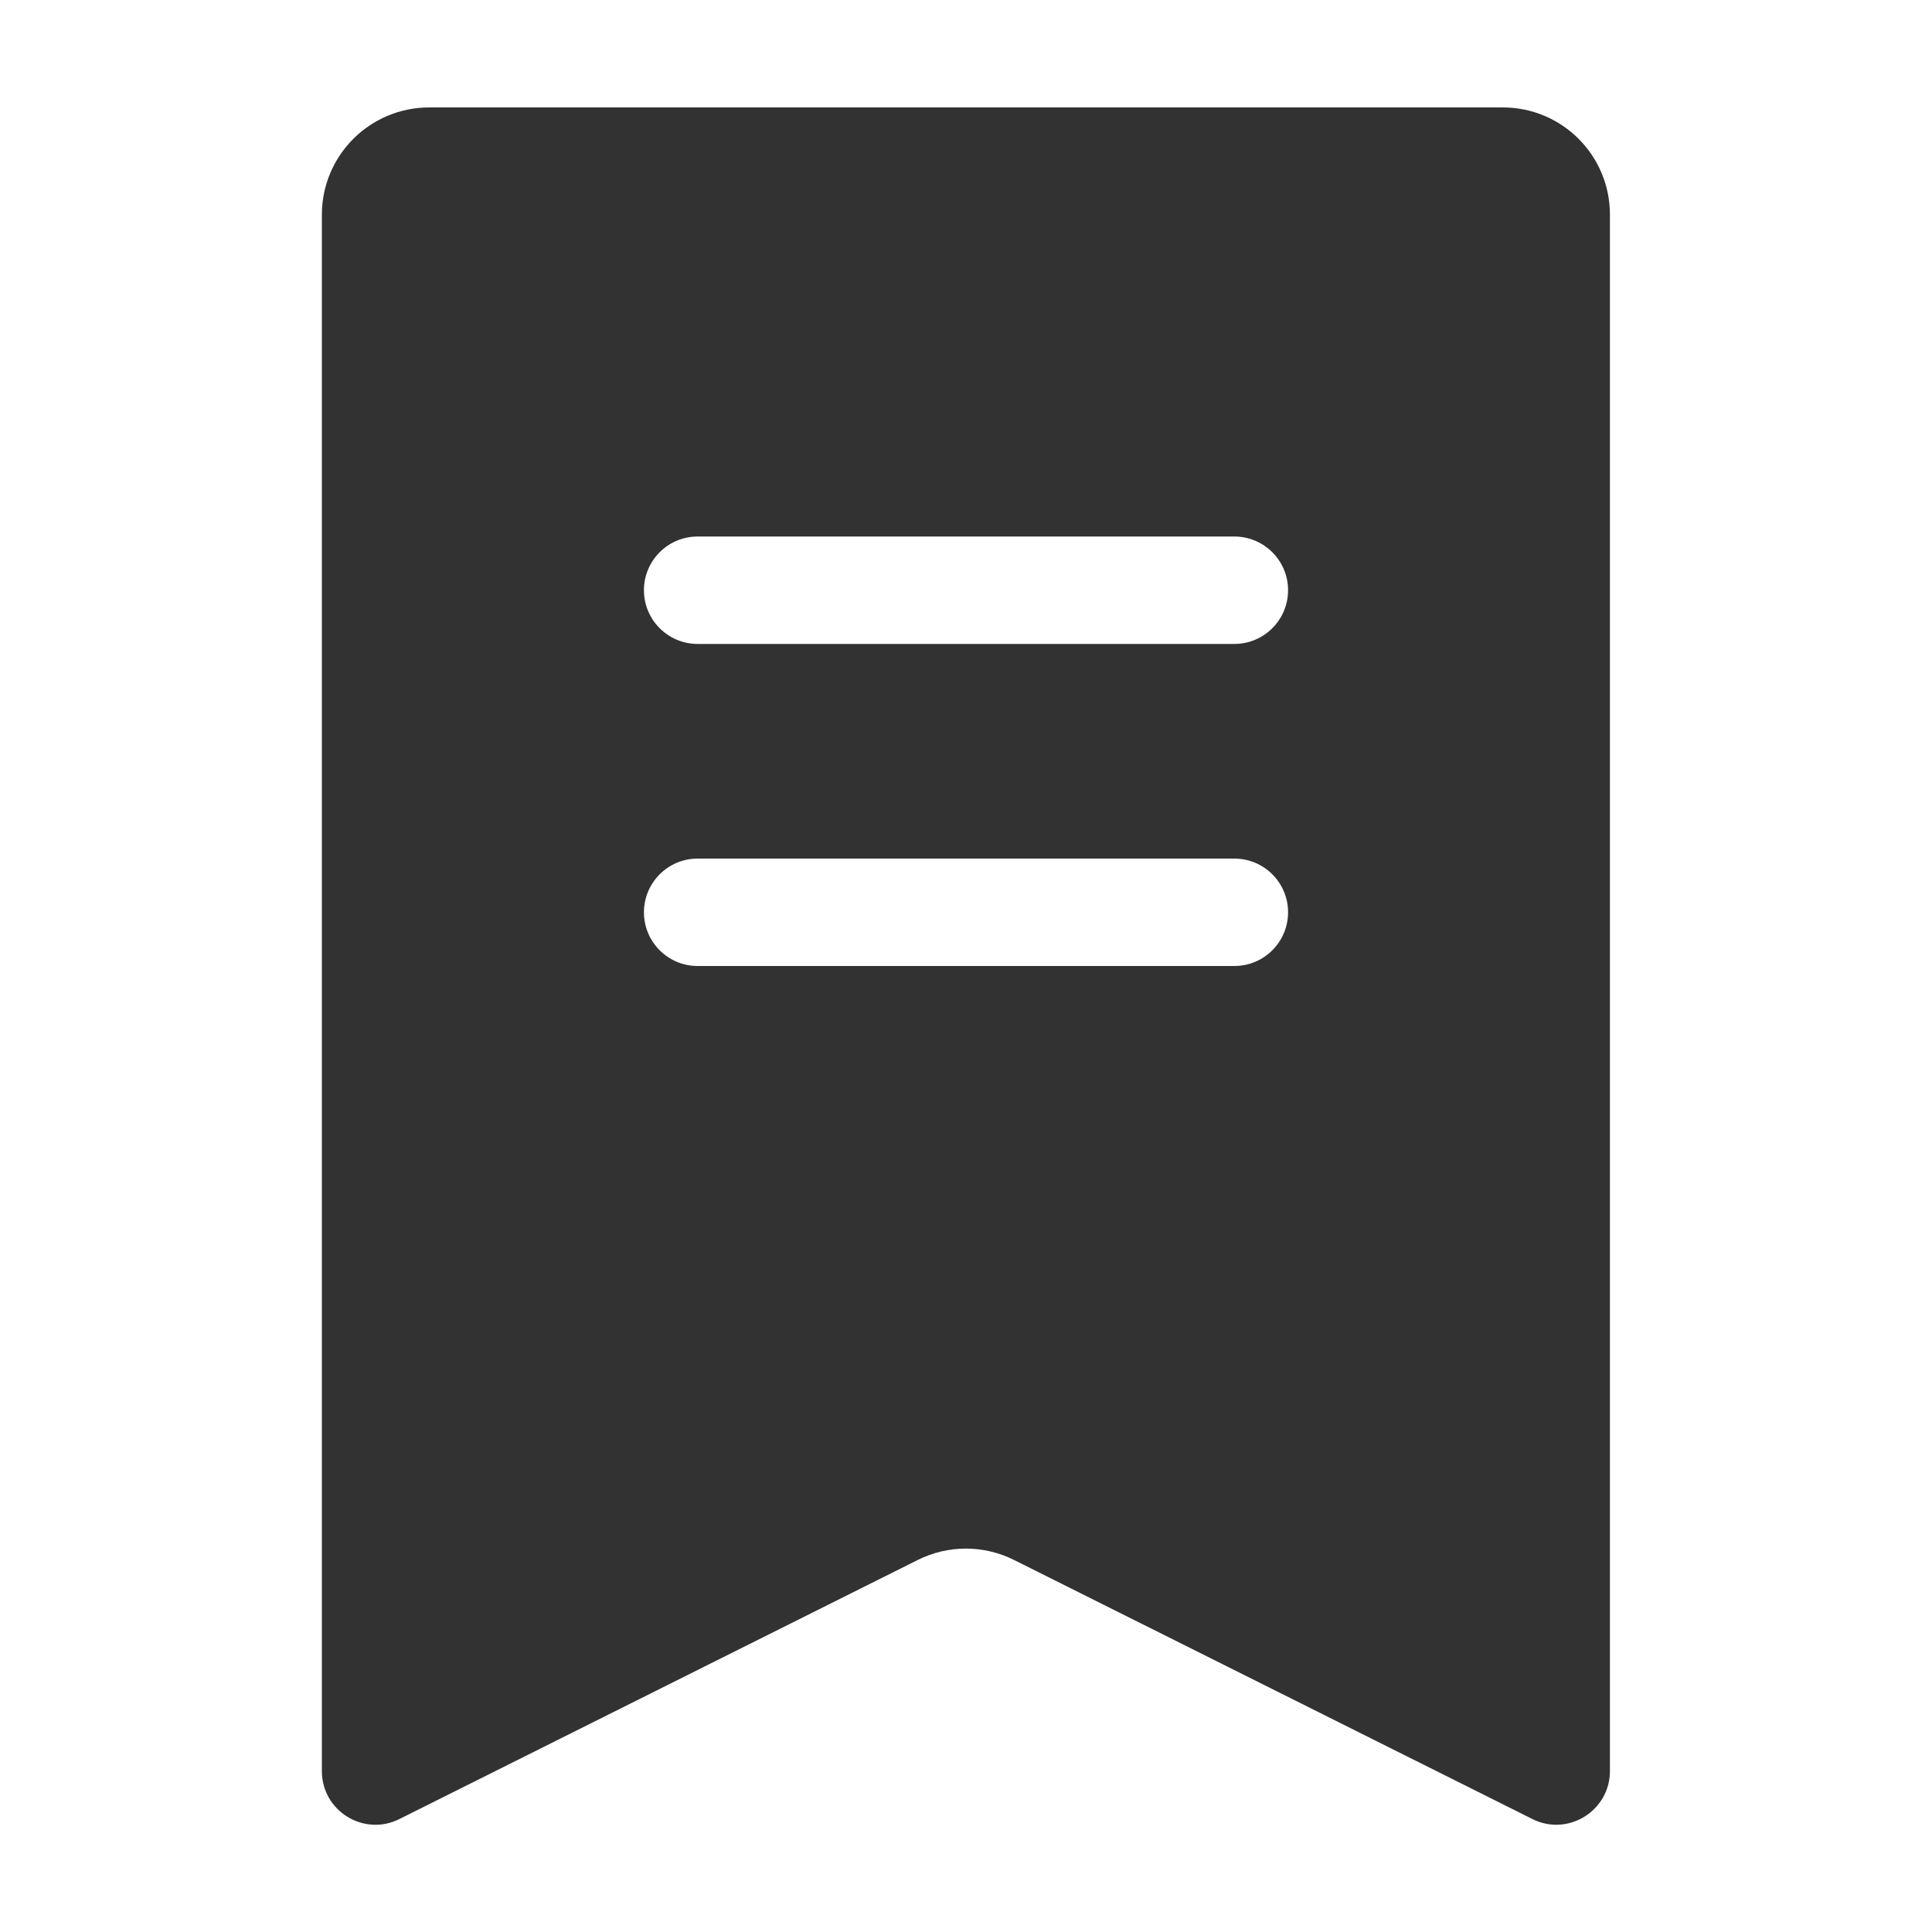
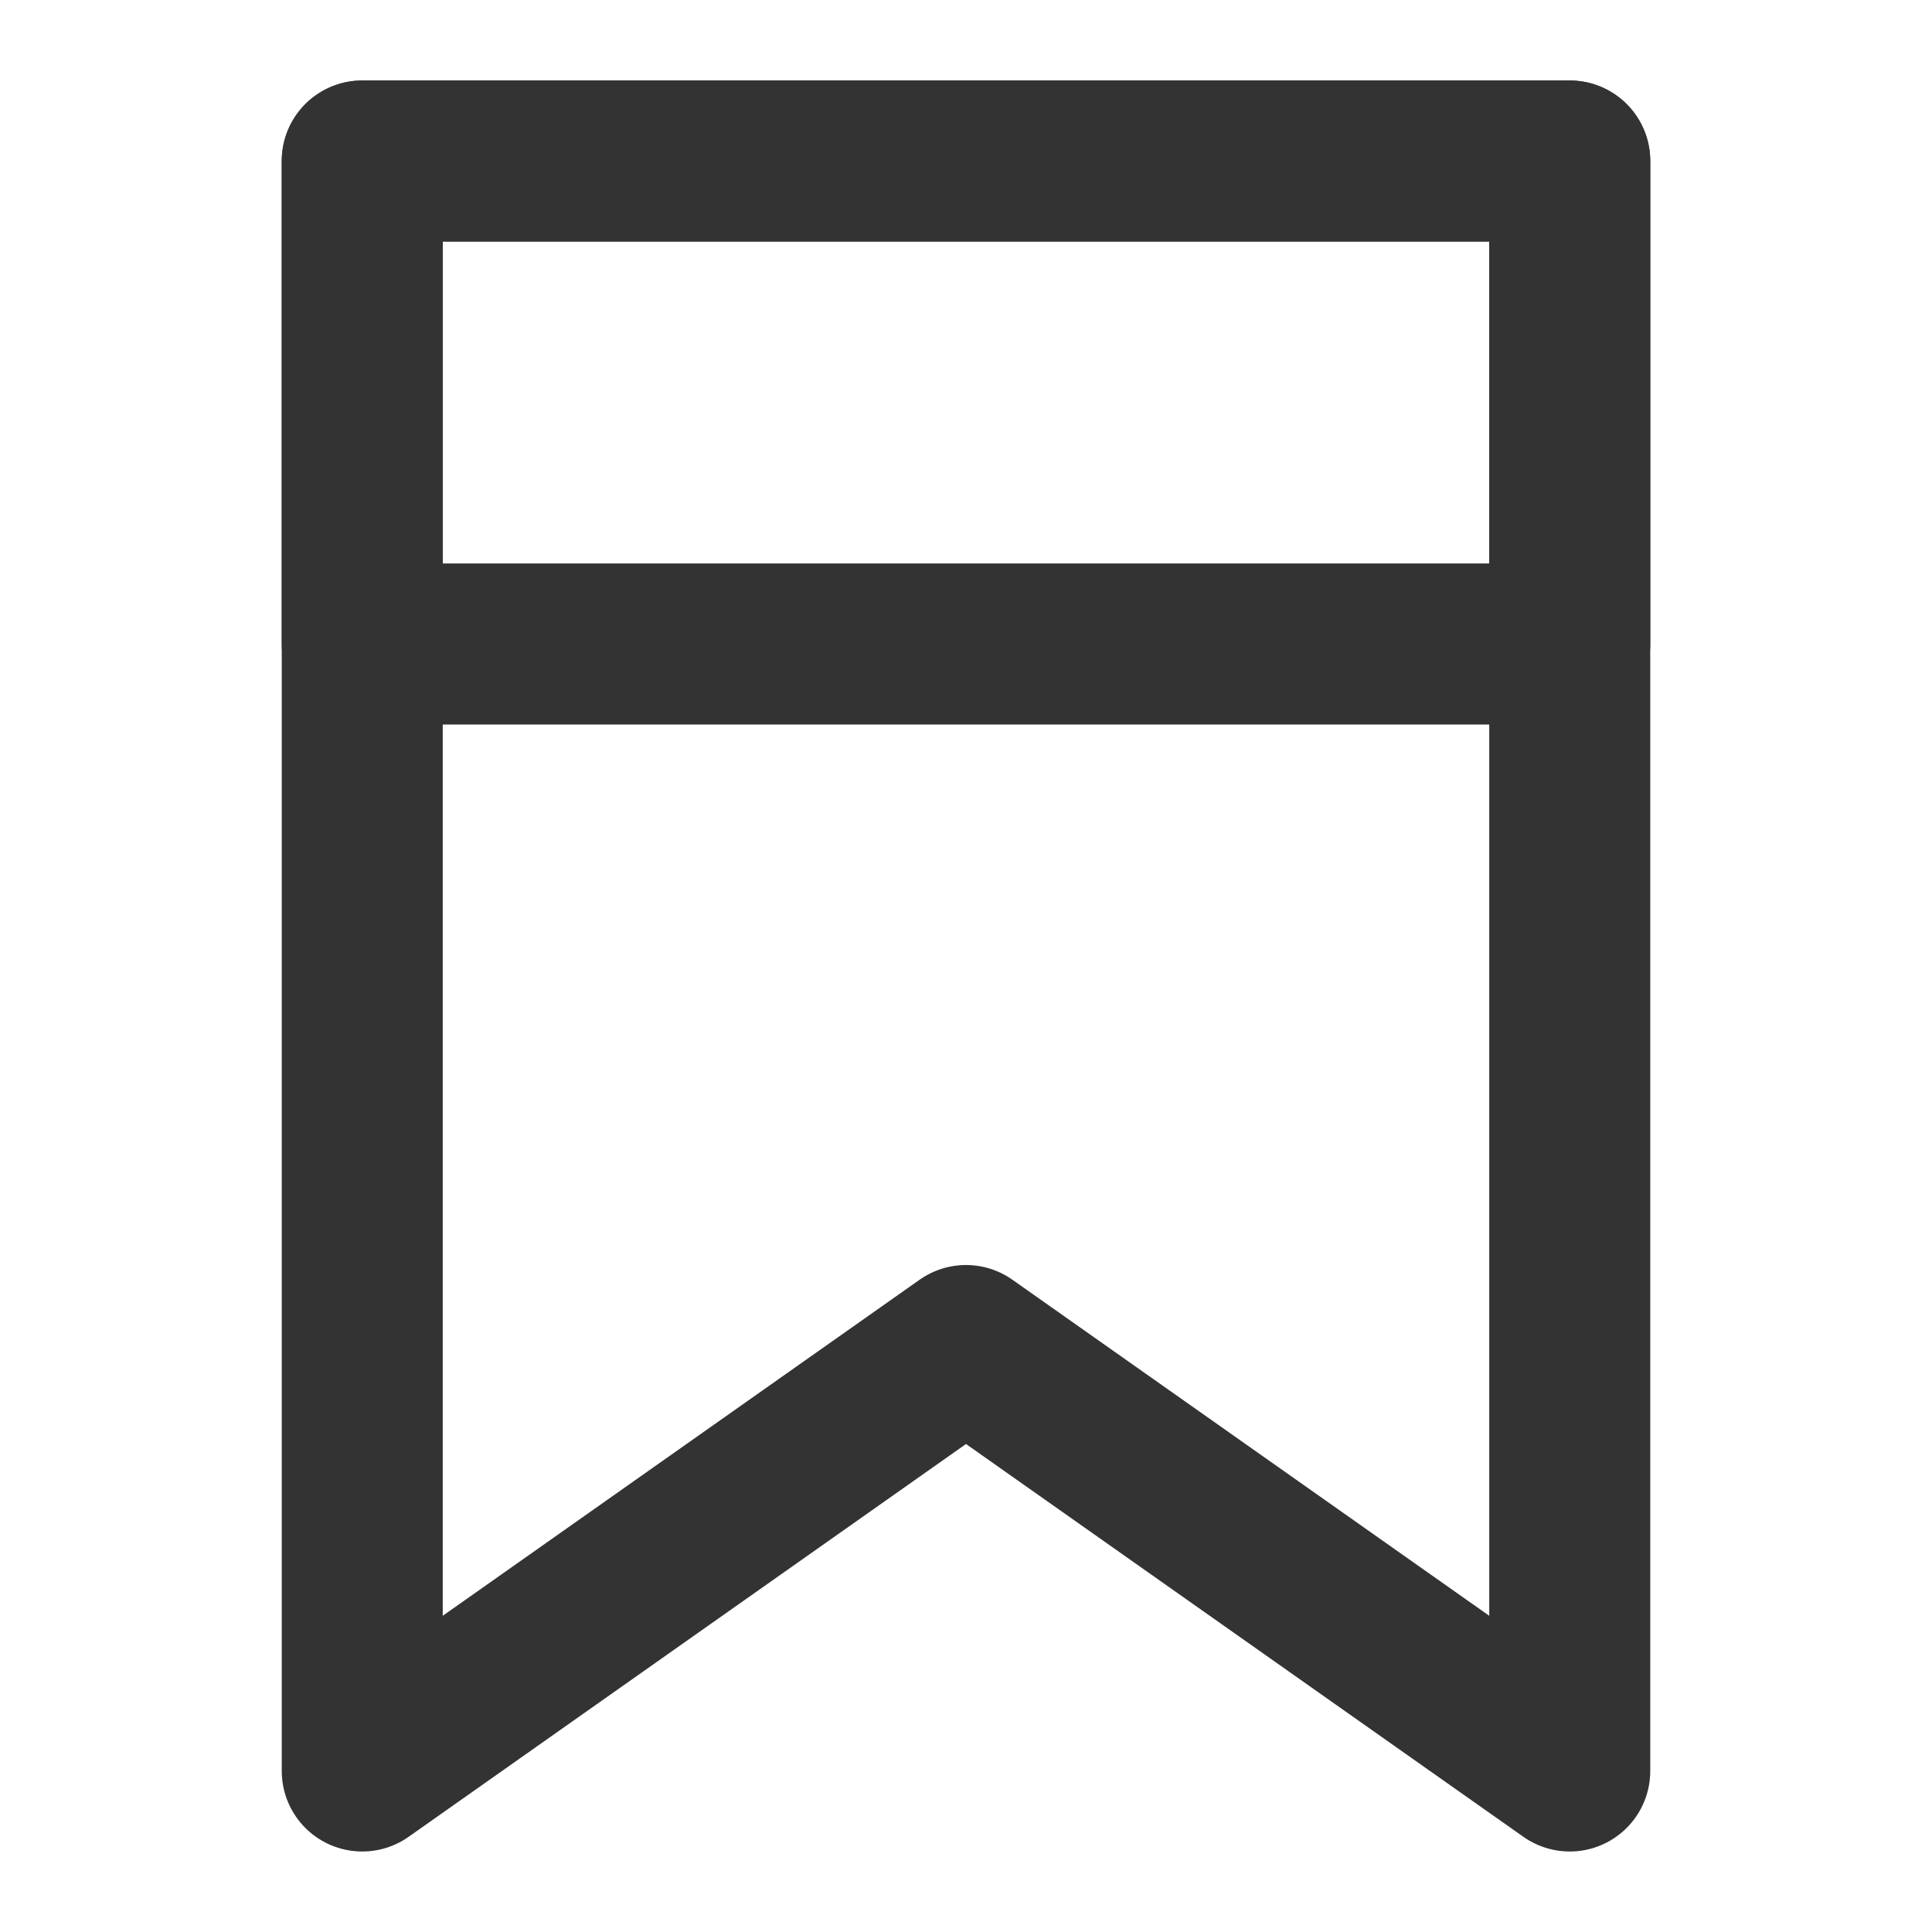
- <svg xmlns="http://www.w3.org/2000/svg" t="1659665453750" class="icon" viewBox="0 0 1024 1024" version="1.1" p-id="2226" width="200" height="200">
-   <defs>
-     <style type="text/css" />
-   </defs>
-   <path d="M654.234 341.299H369.766c-15.667 0-28.467-12.698-28.467-28.467 0-15.667 12.698-28.467 28.467-28.467h284.467c15.667 0 28.467 12.698 28.467 28.467s-12.8 28.467-28.467 28.467m0 170.701H369.766c-15.667 0-28.467-12.698-28.467-28.467 0-15.667 12.698-28.467 28.467-28.467h284.467c15.667 0 28.467 12.698 28.467 28.467S669.901 512 654.234 512M796.467 56.934H227.533c-31.437 0-56.934 25.395-56.934 56.934v824.832c0 21.197 22.323 34.918 41.165 25.395l274.739-137.318c15.974-7.987 34.918-7.987 50.893 0l274.739 137.318c18.842 9.523 41.165-4.301 41.165-25.395V113.766c0-31.437-25.395-56.832-56.832-56.832" fill="#323233" p-id="2227" />
+ <svg xmlns="http://www.w3.org/2000/svg" width="24" height="24" viewBox="0 0 48 48" fill="none">
+   <path d="M9 4H39V44L24 33.429L9 44V4Z" stroke="#333" stroke-width="4" stroke-linecap="round" stroke-linejoin="round" />
+   <rect x="9" y="4" width="30" height="12" fill="none" stroke="#333" stroke-width="4" stroke-linecap="round" stroke-linejoin="round" />
</svg>
